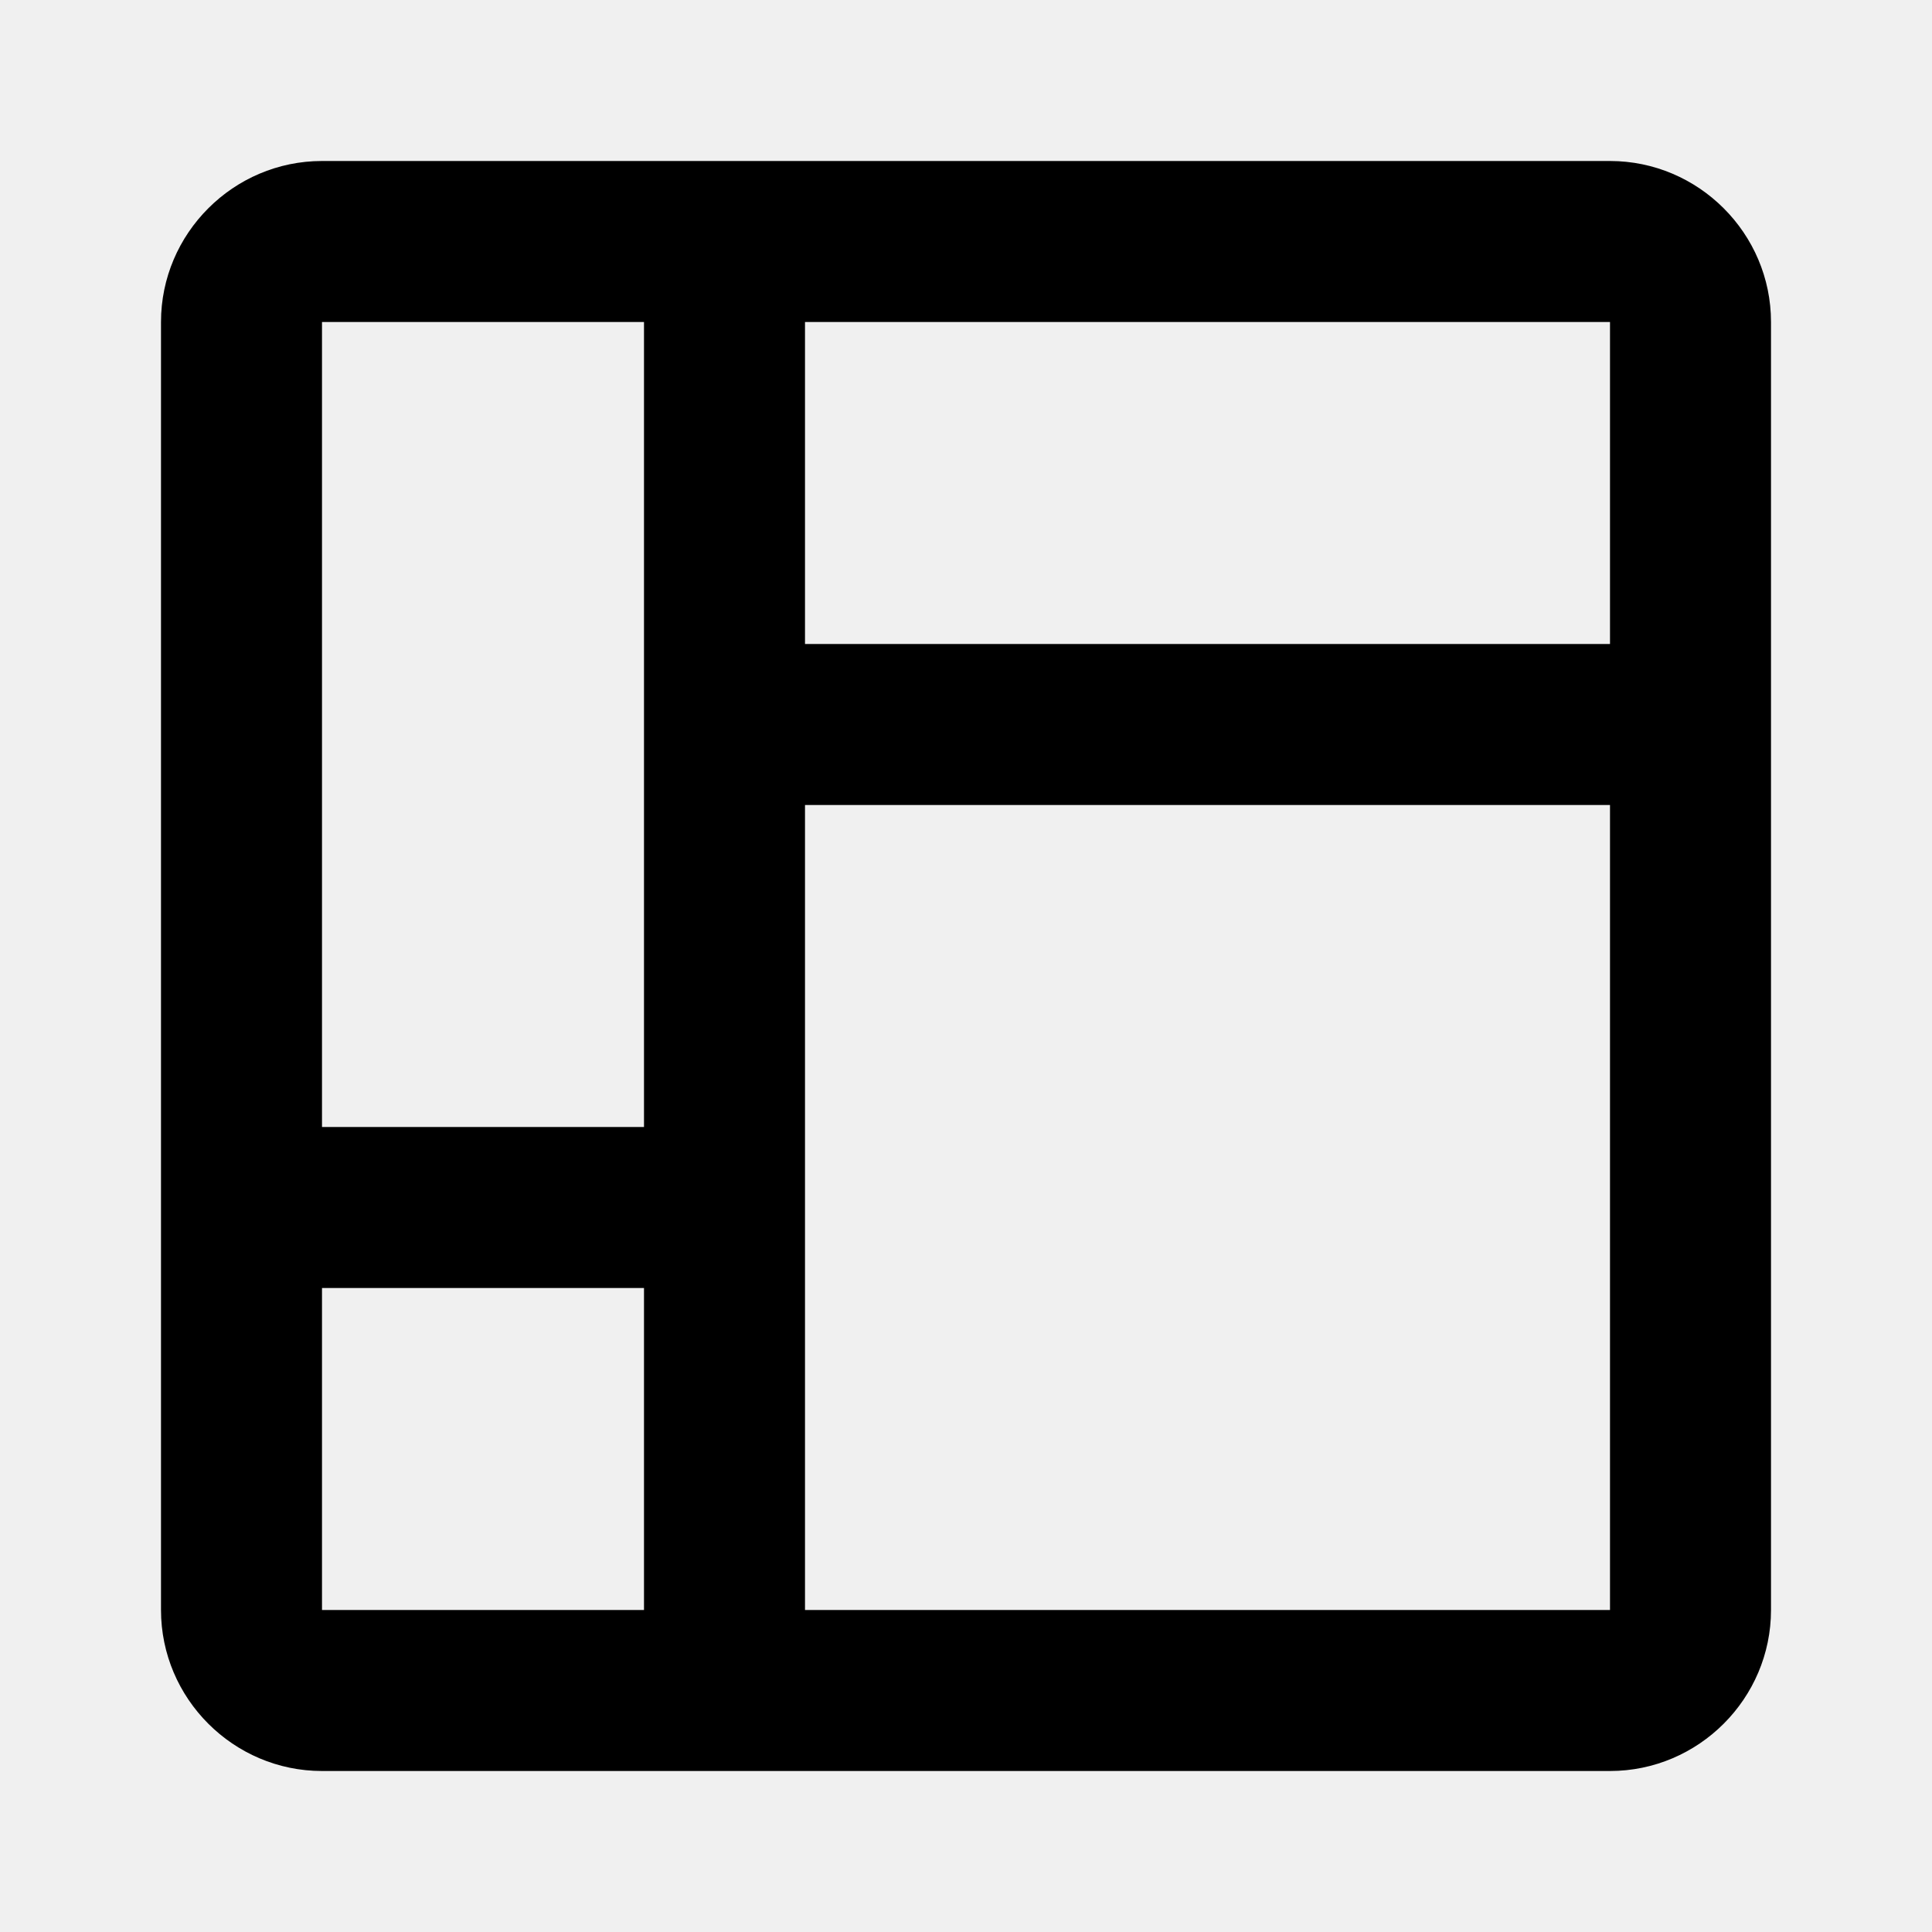
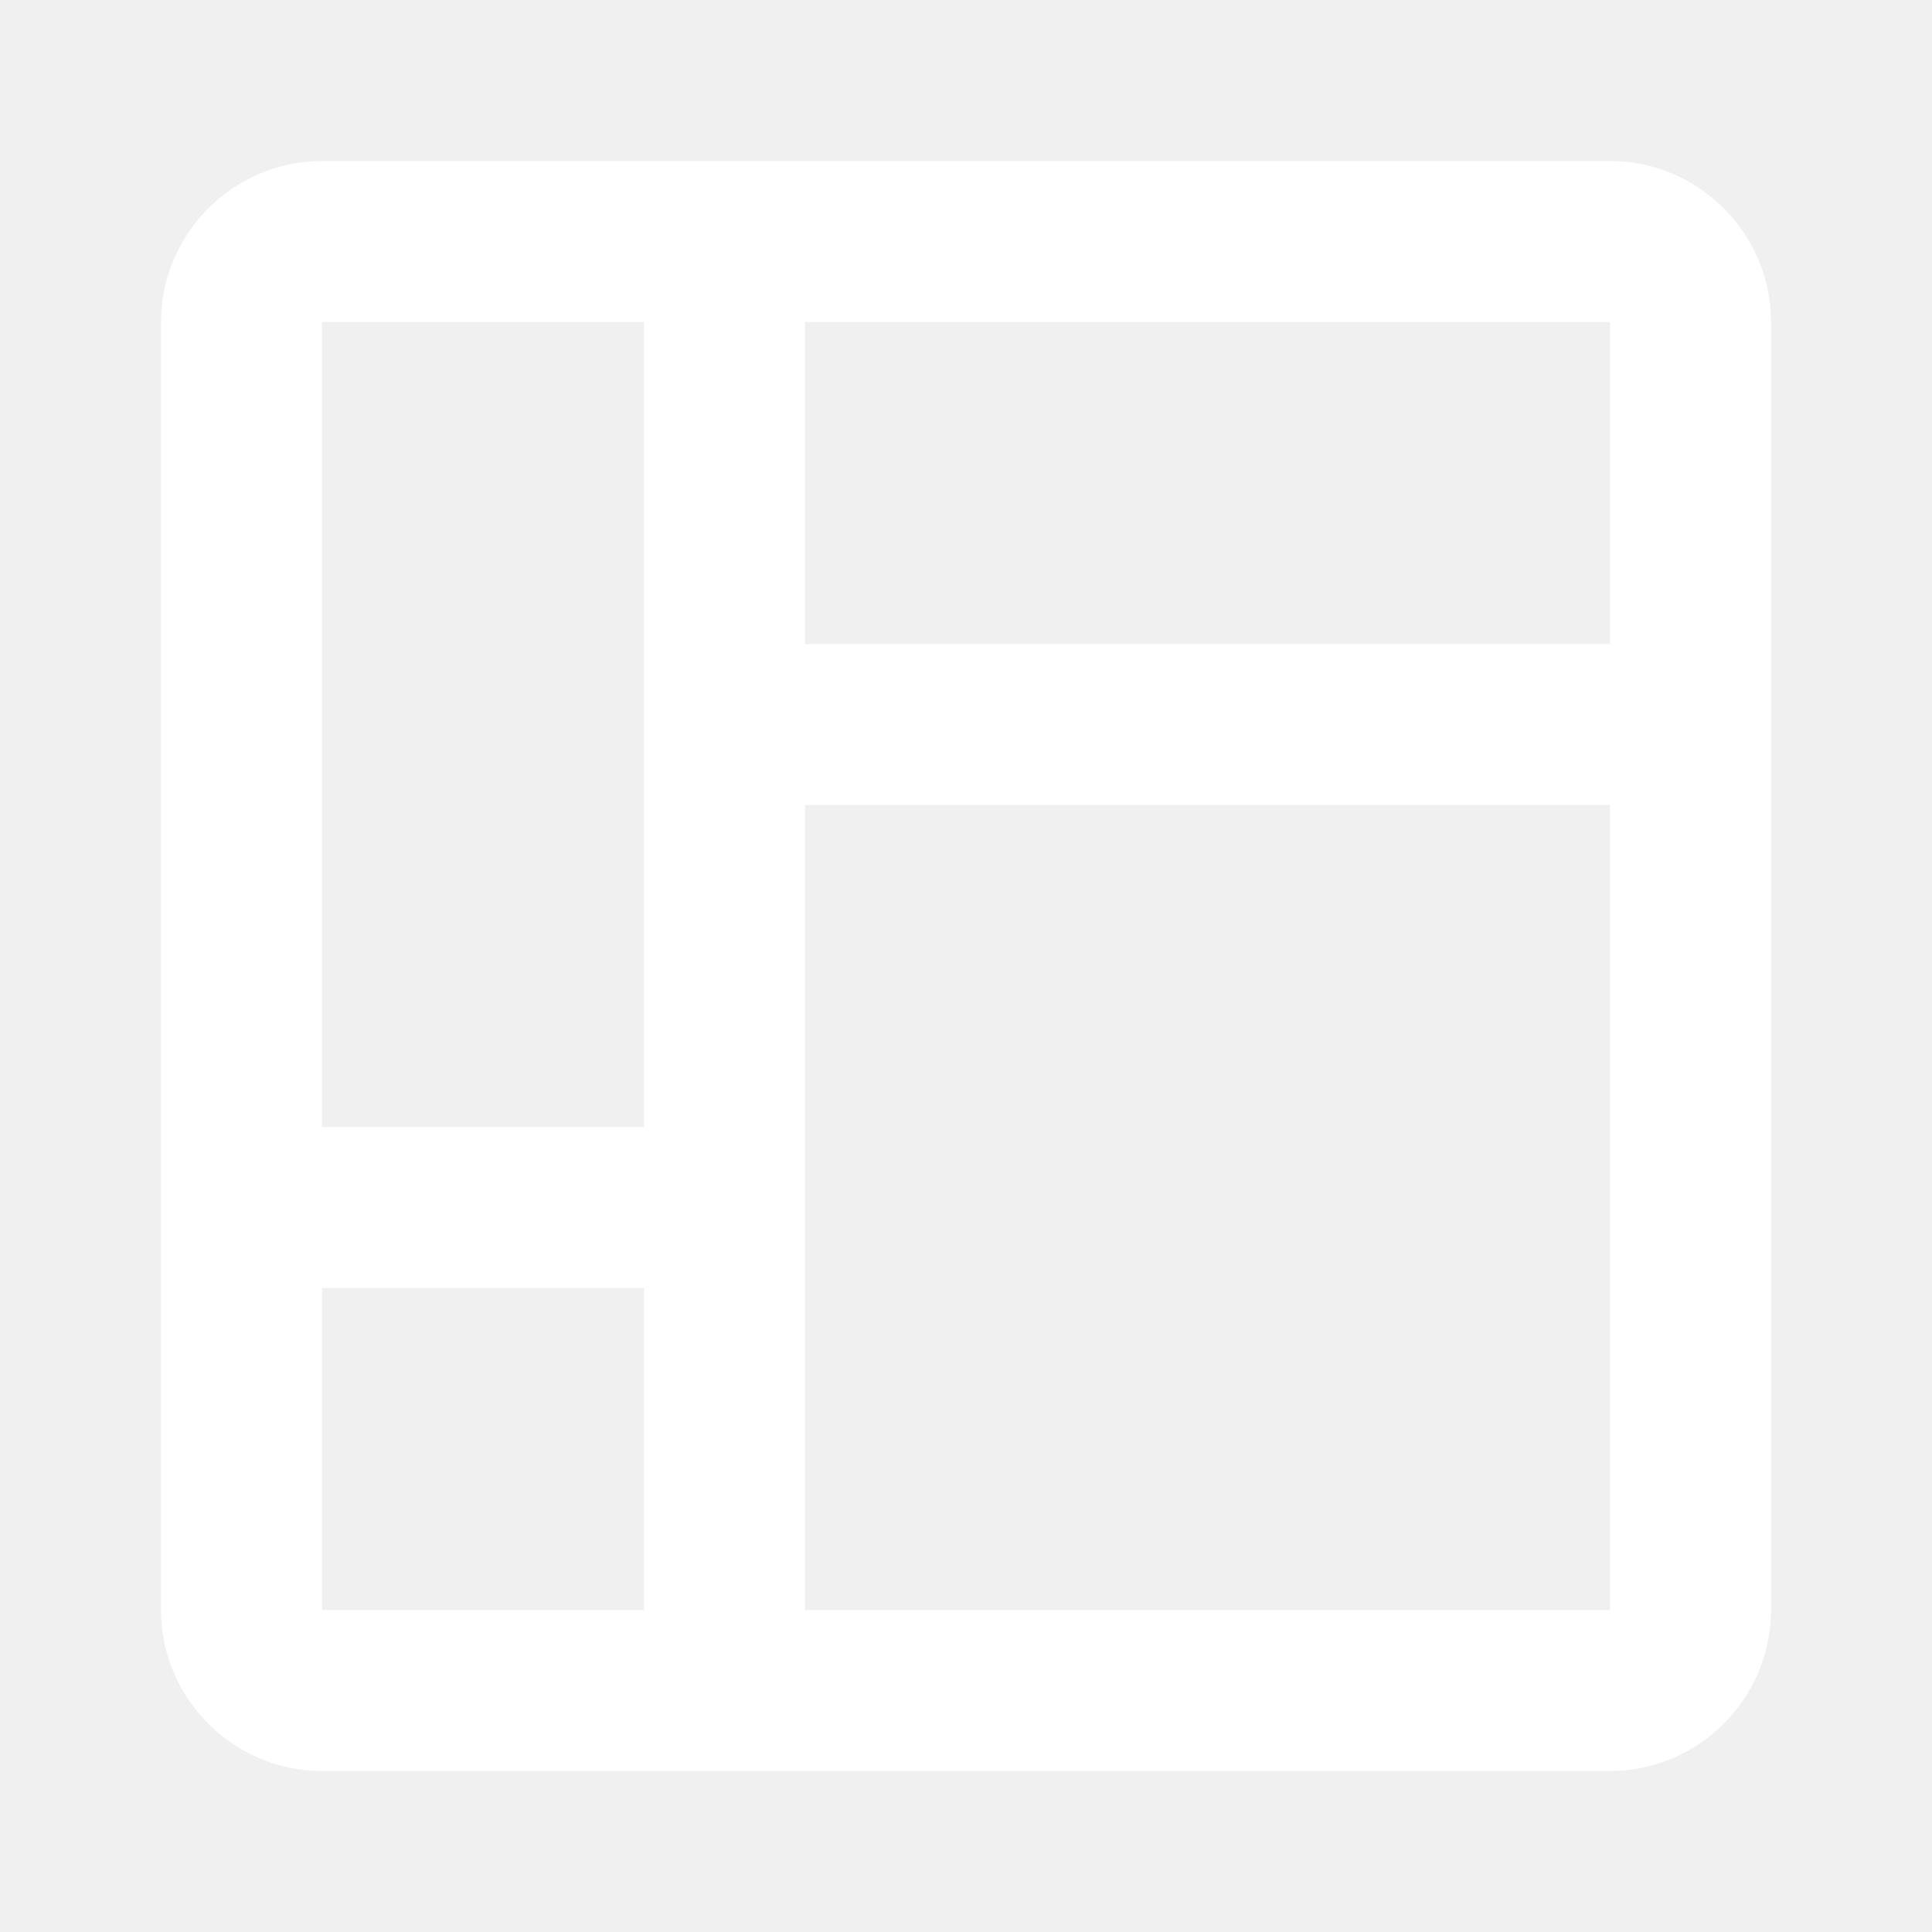
- <svg xmlns="http://www.w3.org/2000/svg" viewBox="0 0 24 24">
+ <svg xmlns="http://www.w3.org/2000/svg" viewBox="0 0 24 24" fill="white">
  <path d="M20 2H4C2.9 2 2 2.9 2 4V20C2 21.1 2.9 22 4 22H20C21.1 22 22 21.1 22 20V4C22 2.9 21.1 2 20 2M4 4H8V14H4V4M4 20V16H8V20H4M20 20H10V10H20V20M20 8H10V4H20V8Z" />
</svg>
